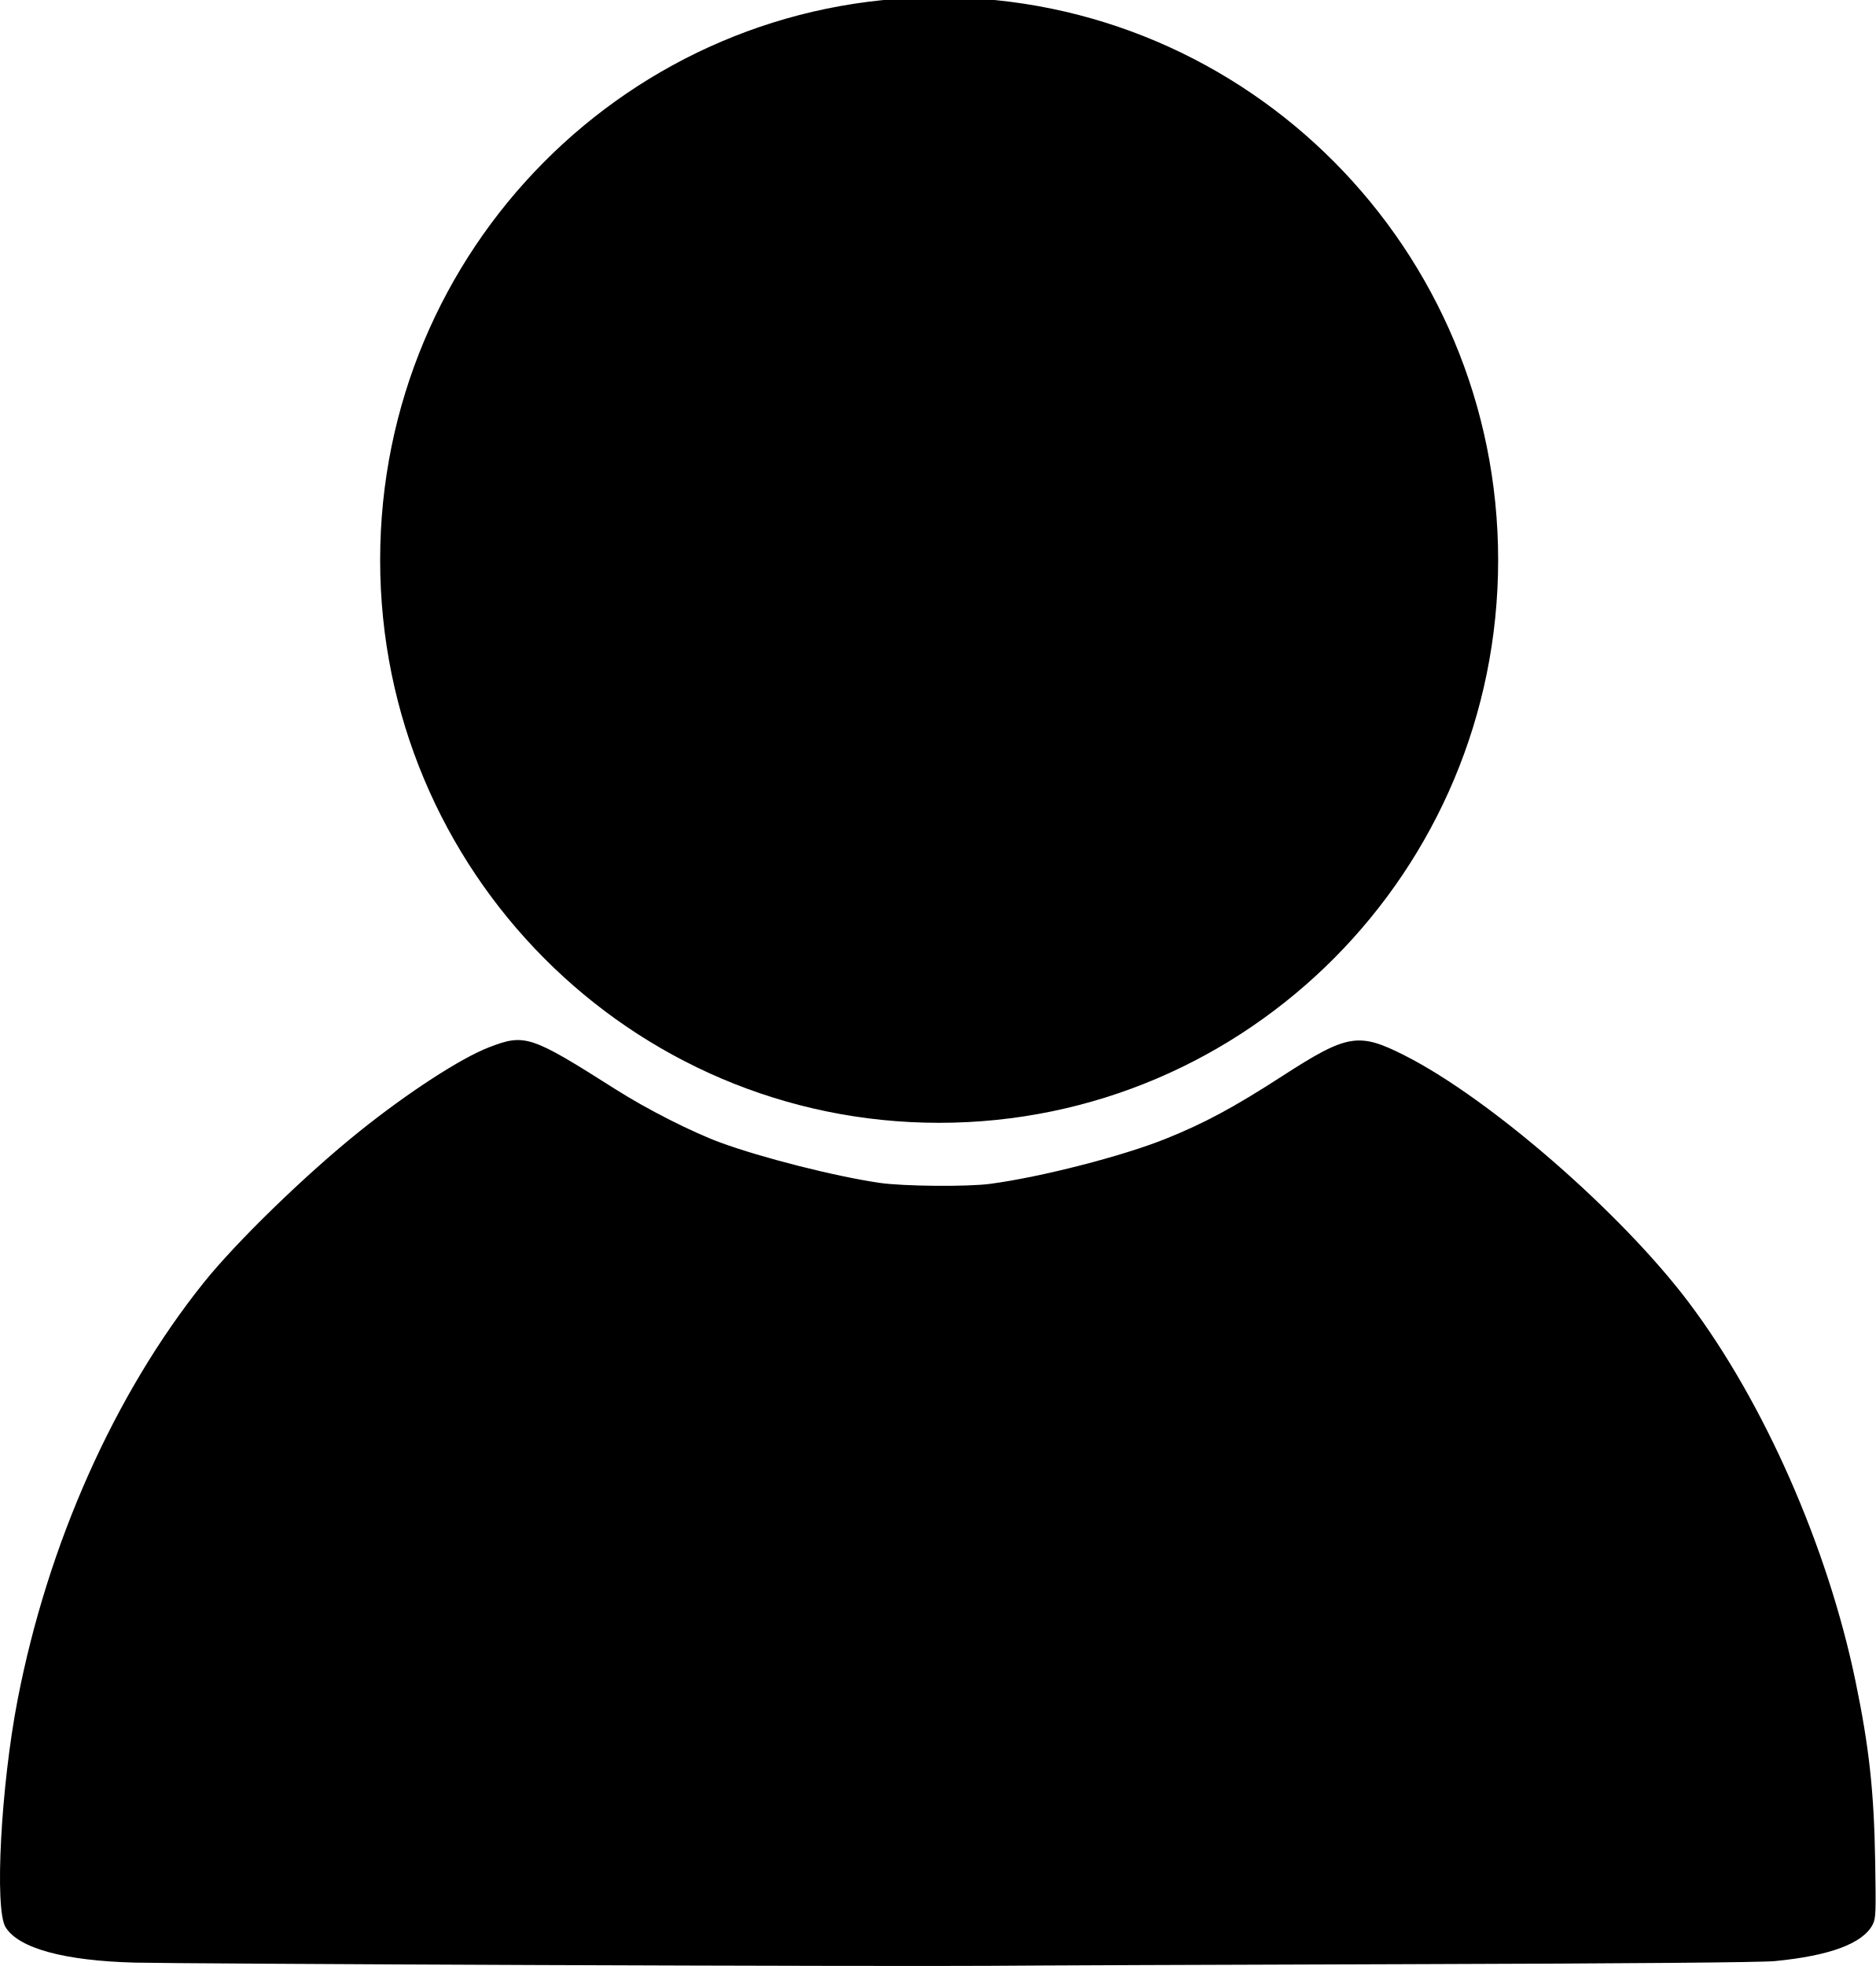
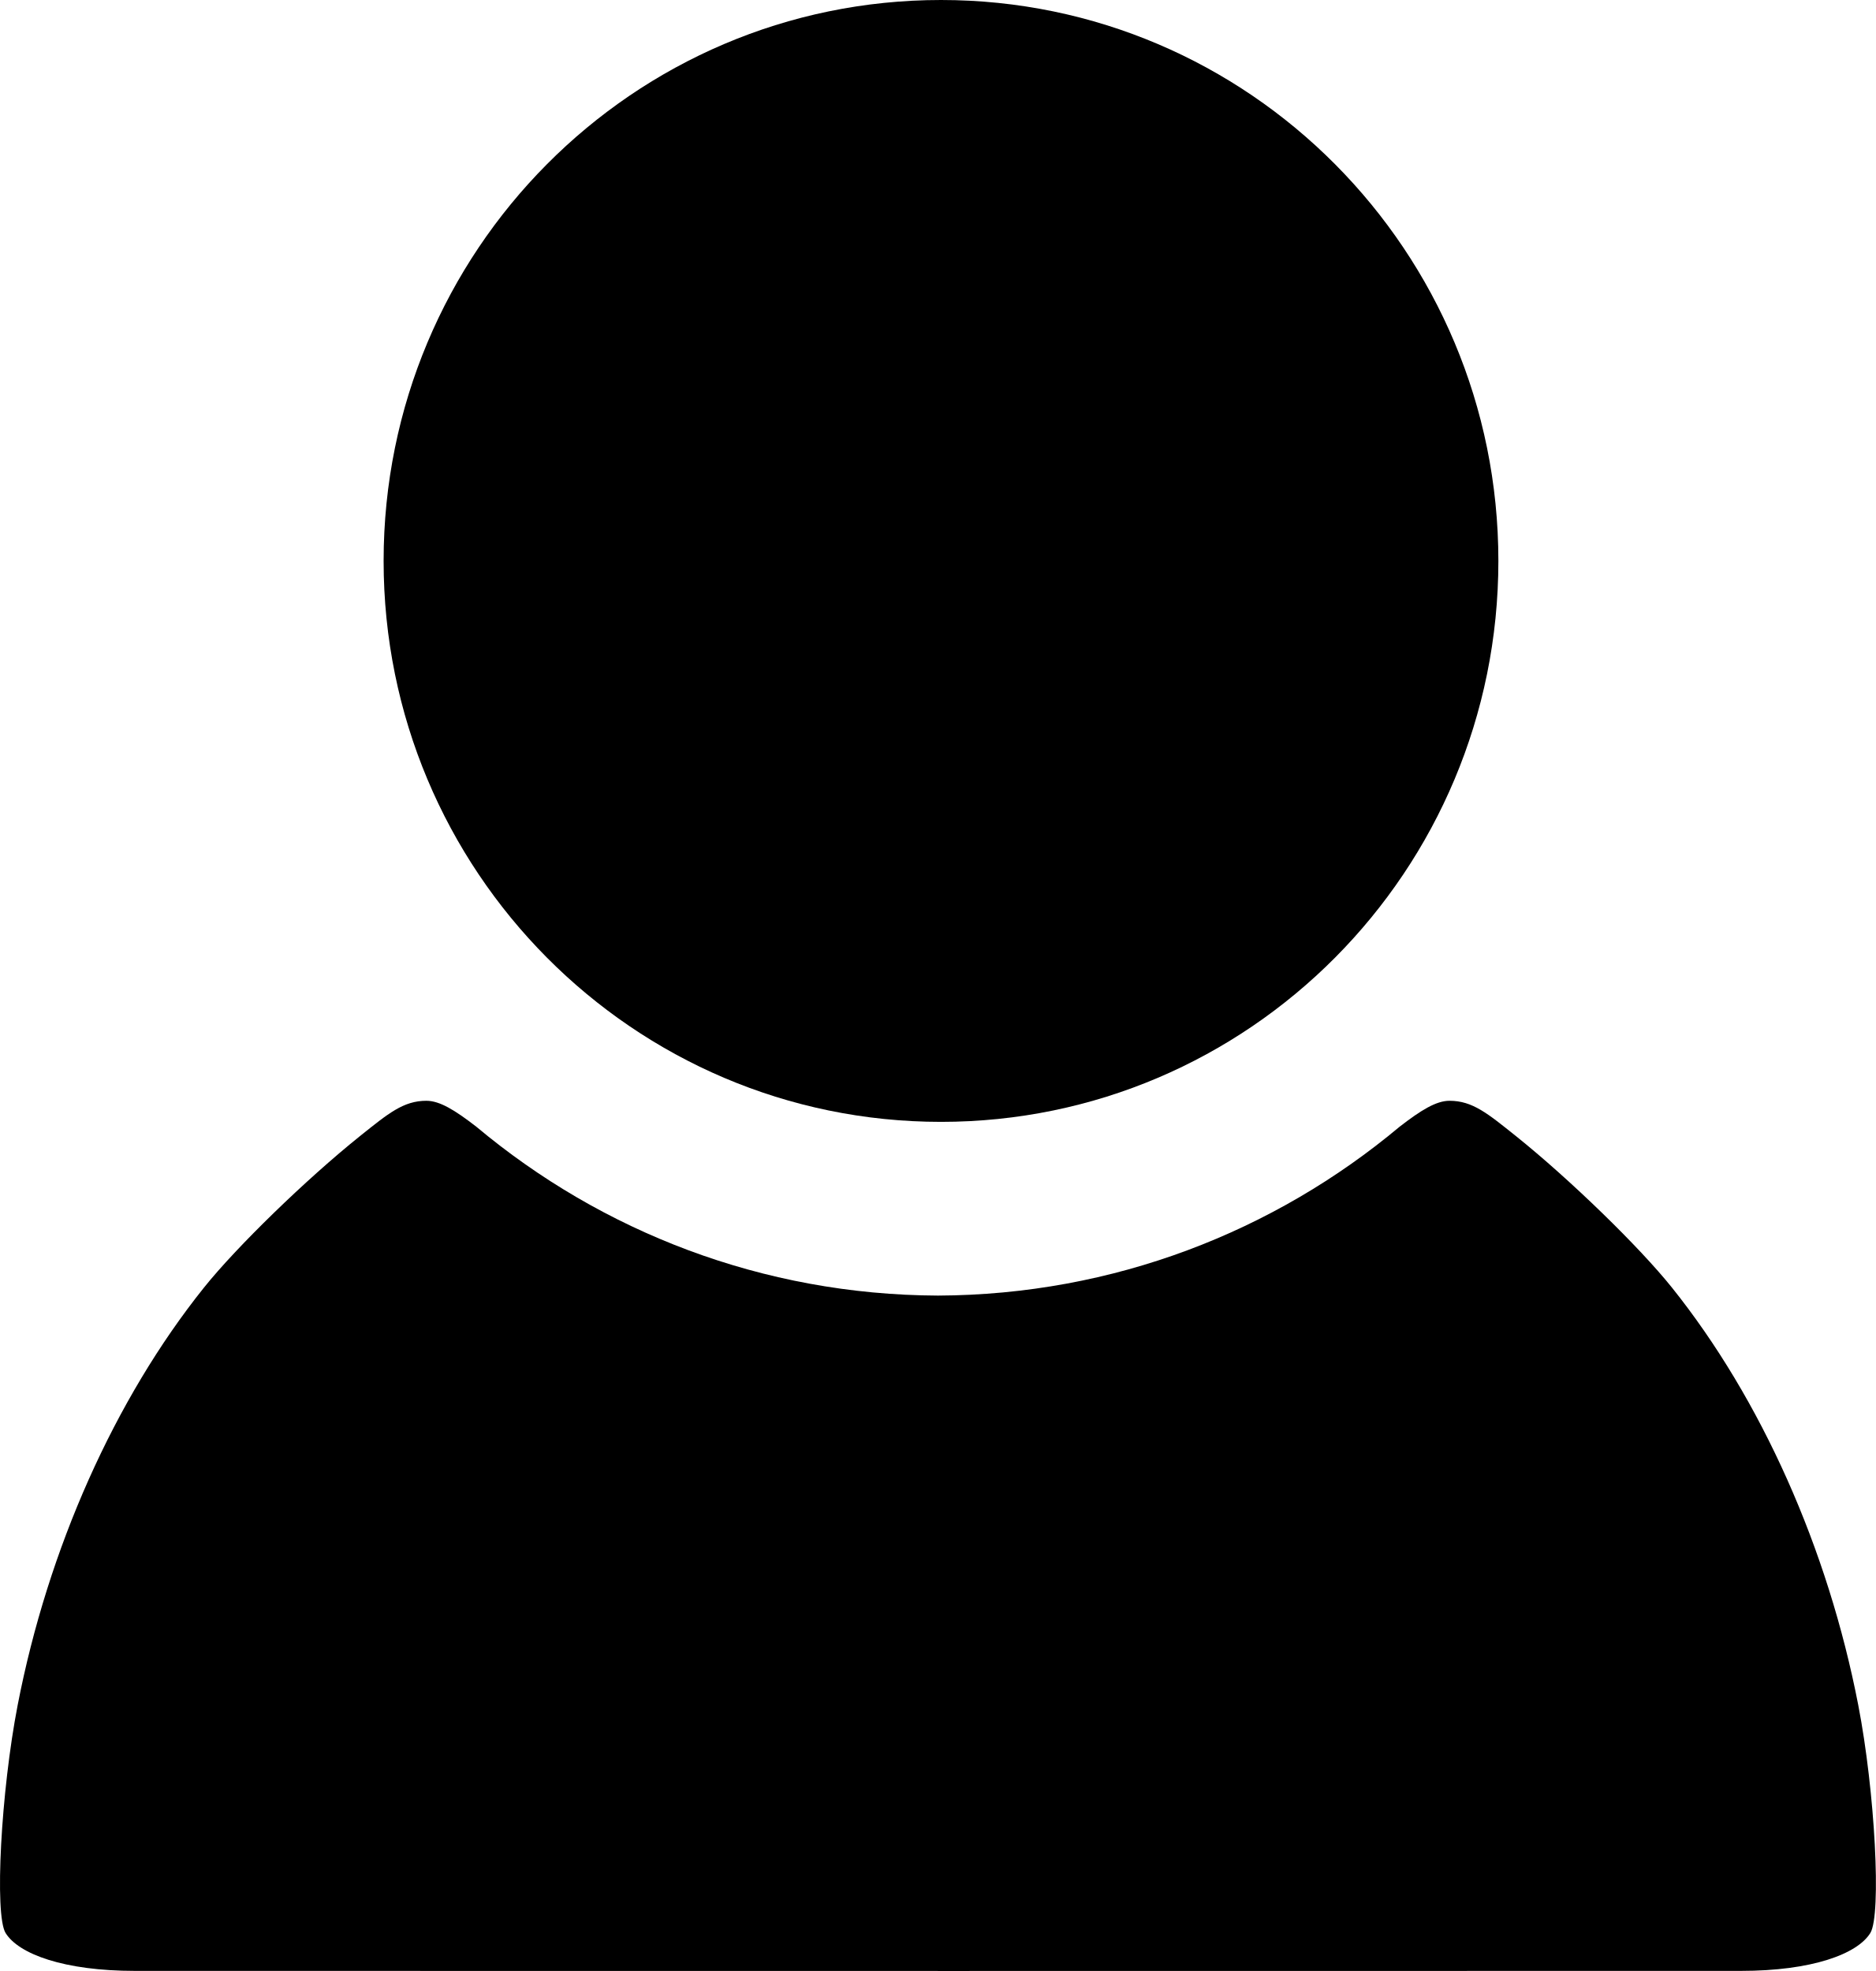
- <svg xmlns="http://www.w3.org/2000/svg" width="258.51pt" height="270.92pt" version="1.0" viewBox="0 0 258.51 270.92">
-   <path d="m206.11 77.176c0 42.623-34.327 77.176-76.671 77.176-42.344 0-76.671-34.553-76.671-77.176 0-42.623 34.327-77.176 76.671-77.176 42.344-1.1118e-6 76.671 34.553 76.671 77.176" />
-   <path d="m129.44-0.375c-42.548 1.68e-6 -77.045 34.726-77.045 77.551-2e-6 42.824 34.497 77.551 77.045 77.551 42.548 0 77.047-34.726 77.047-77.551s-34.499-77.551-77.047-77.551zm0 0.75c42.14-1.11e-6 76.297 34.379 76.297 76.801 0 42.422-34.157 76.801-76.297 76.801-42.14 0-76.295-34.379-76.295-76.801 0-42.422 34.155-76.801 76.295-76.801z" />
-   <path d="m74.521 270.79c-27.929-0.11-53.106-0.261-55.95-0.337-9.75-0.259-16.007-1.974-17.803-4.879-1.544-2.499-0.645-19.45 1.663-31.363 4.171-21.524 13.349-42.094 25.629-57.437 4.494-5.615 14.041-14.89 21.441-20.829 6.711-5.386 13.992-10.117 17.875-11.615 4.971-1.917 5.744-1.661 17.486 5.791 4.332 2.749 10.501 5.881 14.437 7.33 5.665 2.085 15.866 4.667 21.924 5.55 3.285 0.479 12.085 0.557 15.26 0.135 6.999-0.929 18.207-3.806 24.183-6.208 5.341-2.147 9.357-4.306 16.075-8.646 8.992-5.808 10.51-6.06 16.918-2.808 11.741 5.959 29.819 21.683 39.11 34.018 10.378 13.777 19.152 33.714 22.977 52.208 1.884 9.11 2.547 15.184 2.706 24.784 0.119 7.198 0.091 7.896-0.353 8.743-1.357 2.591-5.901 4.282-13.475 5.018-1.879 0.182-19.752 0.332-50.249 0.422-26.033 0.076-52.224 0.179-58.204 0.23-5.979 0.05-33.722 2e-3 -61.651-0.108z" stroke-width=".265" />
+ <svg xmlns="http://www.w3.org/2000/svg" width="344.067" height="361.573" version="1.0" viewBox="0 0 258.05 271.18">
+   <path d="M206.11 77.176c0 42.623-34.327 77.176-76.671 77.176-42.344 0-76.671-34.553-76.671-77.176C52.768 34.553 87.095 0 129.439 0c42.344 0 76.671 34.553 76.671 77.176" />
+   <path d="M58.656 151.45c-3.172 0-5.255 1.752-9.154 4.87-7.4 5.938-16.947 15.212-21.44 20.828-12.28 15.343-21.459 35.913-25.63 57.437C.124 246.498-.776 263.45.768 265.95c1.796 2.905 8.05 5.215 17.804 5.215 74.167.026 152.62.006 220.9 0 9.753 0 16.008-2.31 17.804-5.215 1.544-2.499.645-19.45-1.664-31.364-4.17-21.524-13.349-42.094-25.629-57.437-4.494-5.615-14.041-14.89-21.441-20.829-3.899-3.117-5.98-4.868-9.152-4.869h-.001c-1.83 0-3.925 1.292-6.859 3.563-17.236 14.43-39.36 23.141-63.508 23.24-24.148-.099-46.272-8.81-63.508-23.24-2.934-2.272-5.03-3.563-6.86-3.563z" />
</svg>
